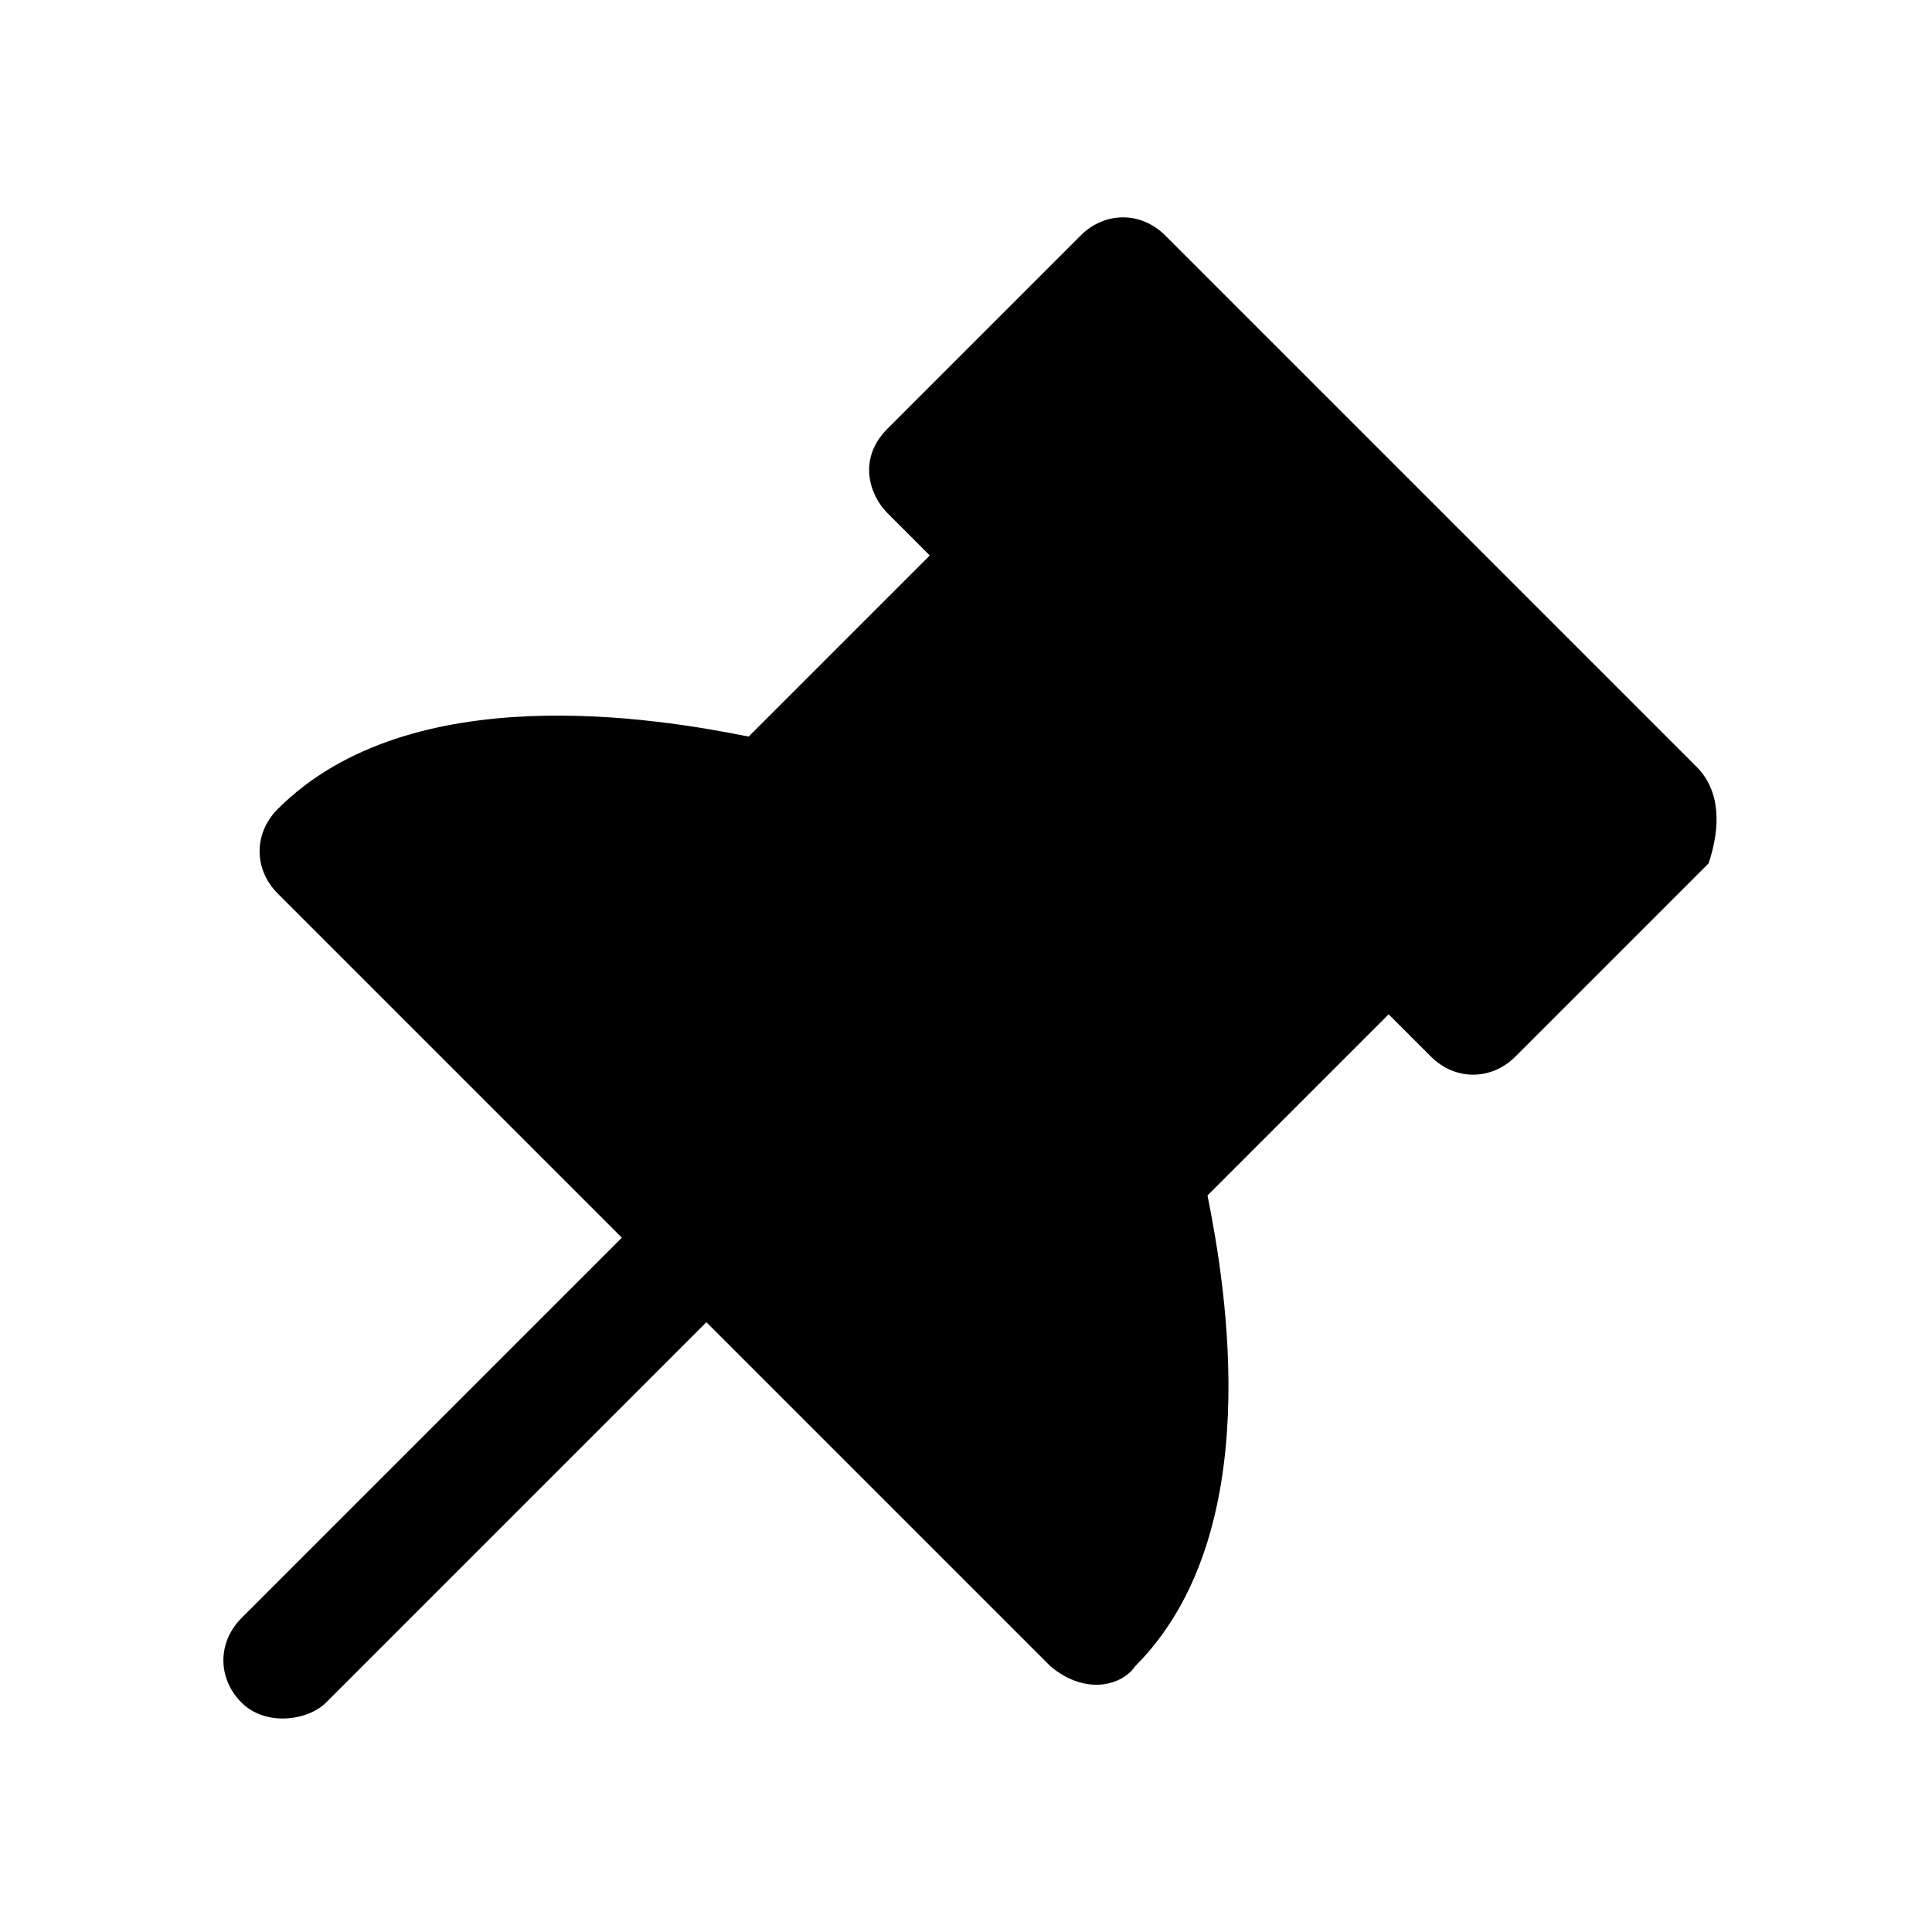
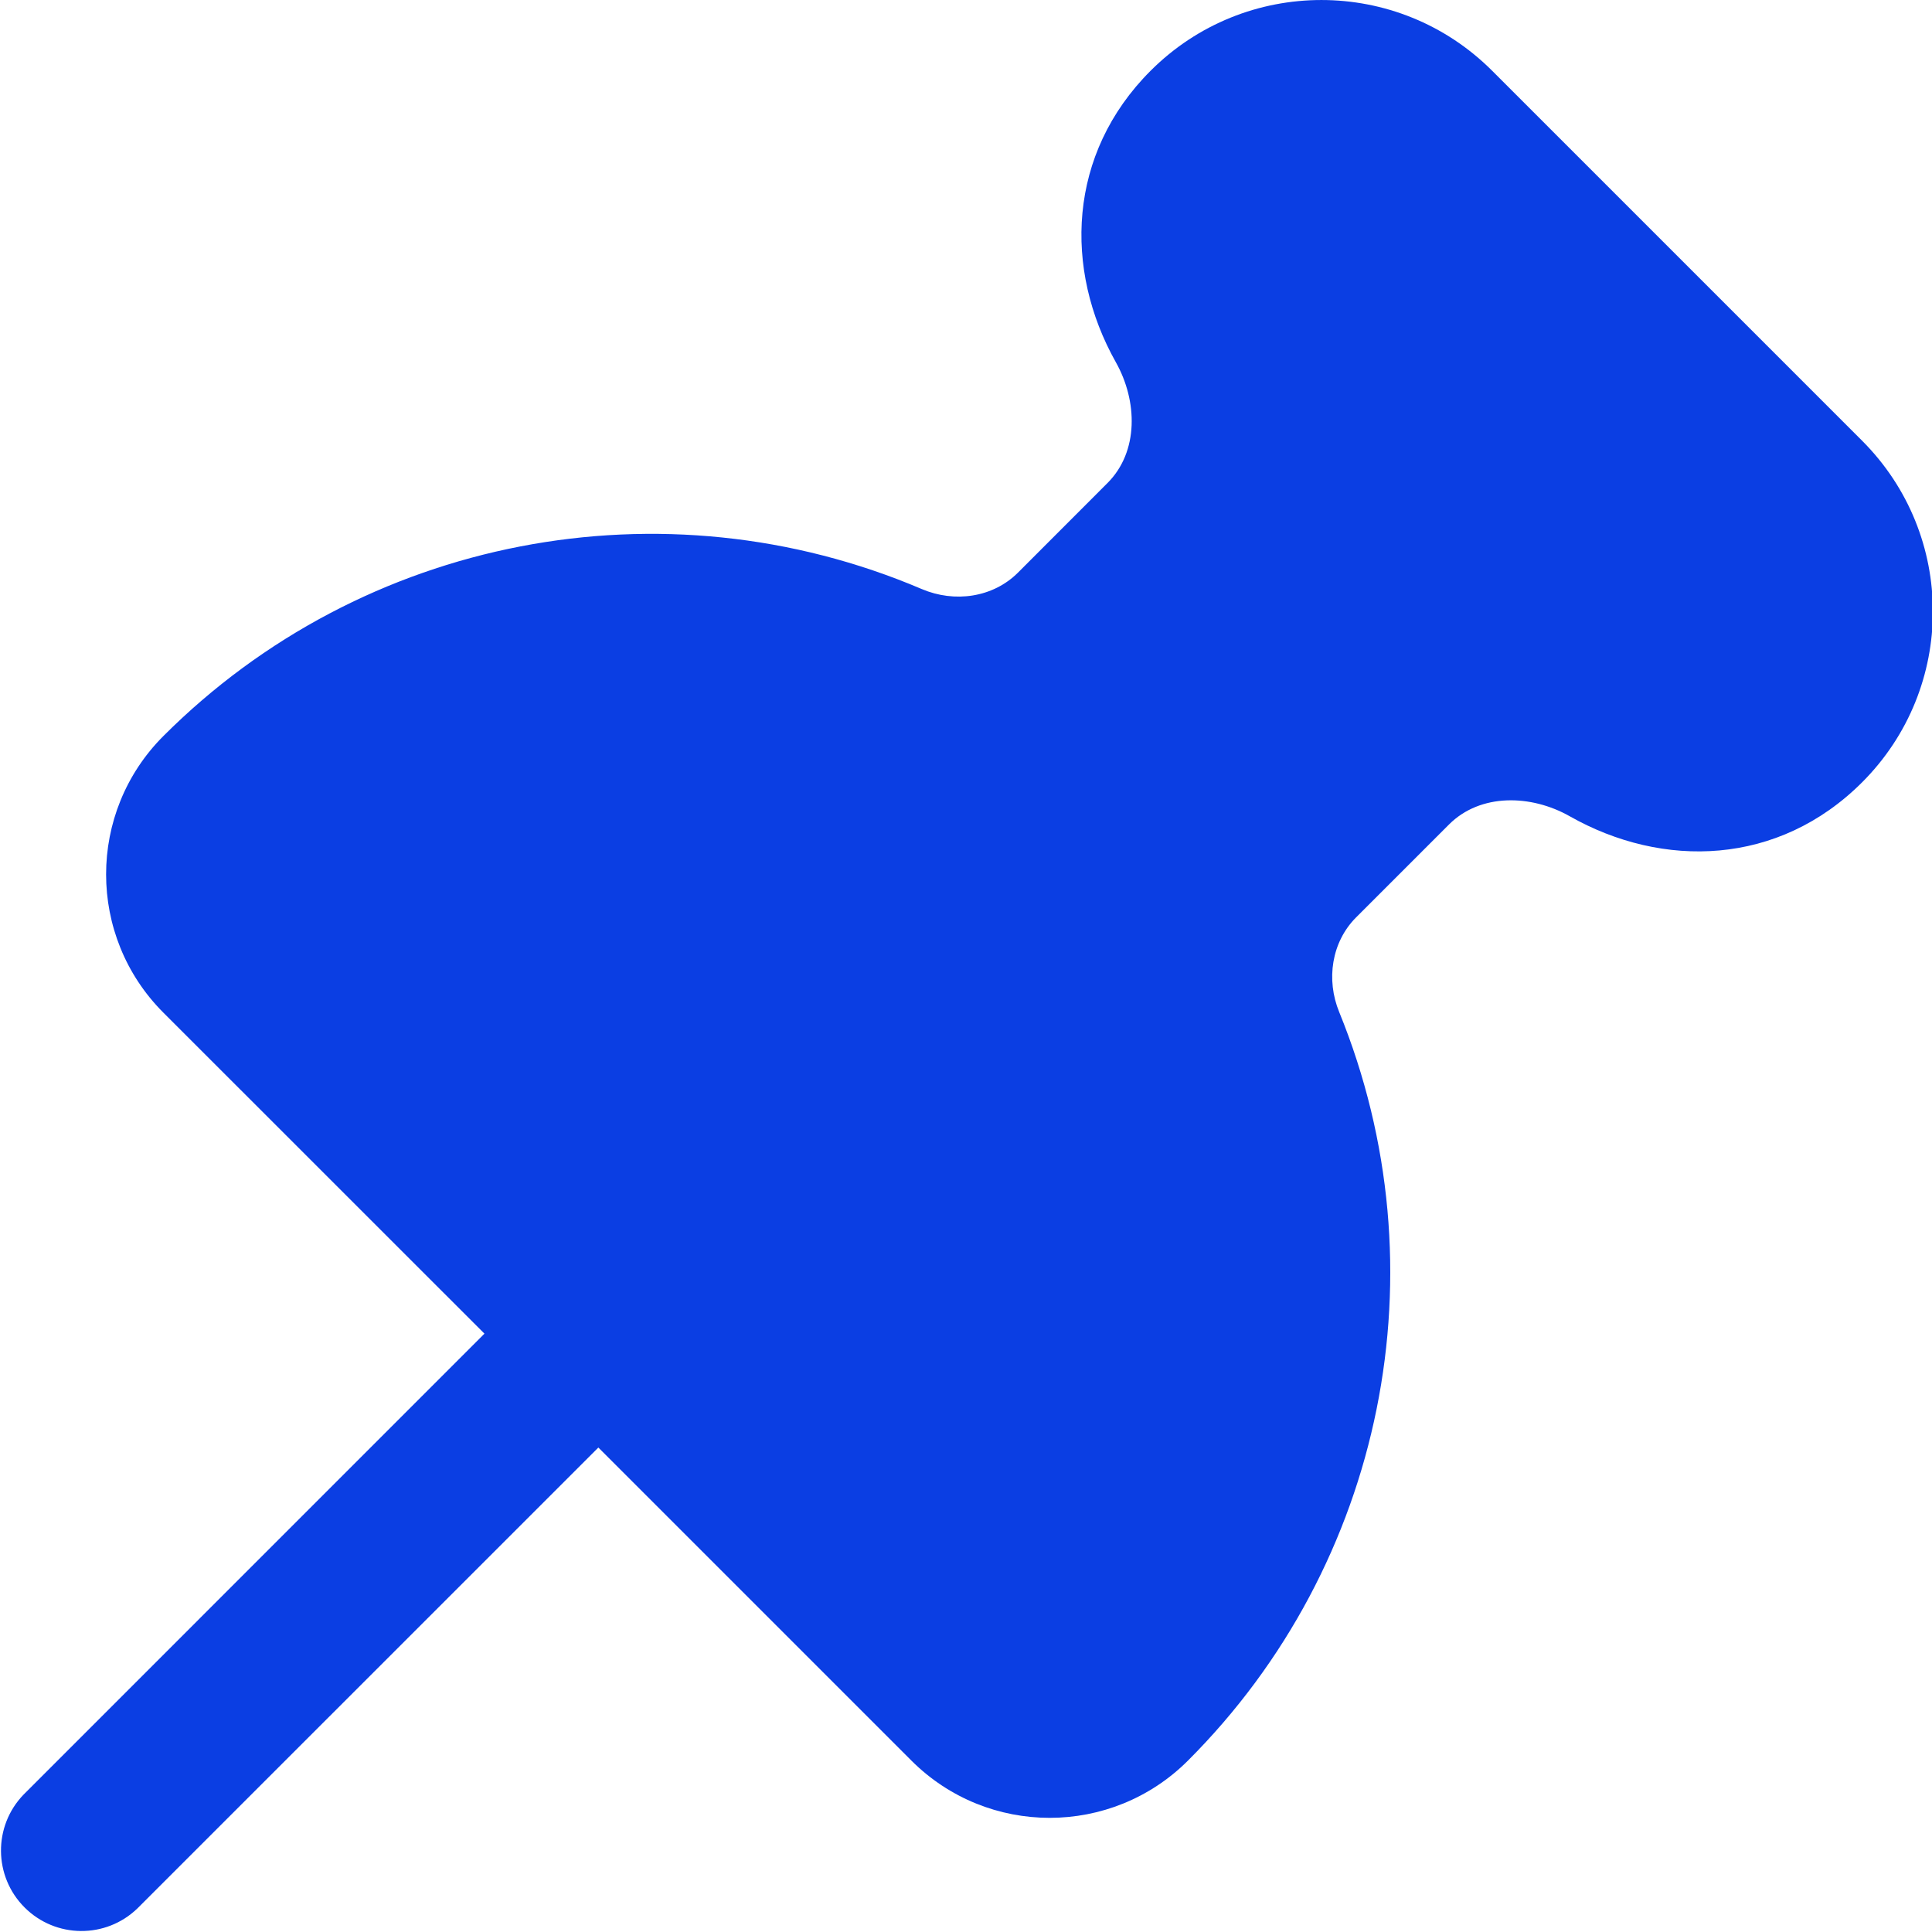
<svg xmlns="http://www.w3.org/2000/svg" fill="none" viewBox="0 0 24 24">
-   <path d="m21.075 9.525-6.6-6.6c-.3-.3-.75-.3-1.05 0l-2.4 2.4c-.375.375-.225.825 0 1.05l.525.525L9.3 9.15c-1.125-.225-4.2-.75-5.85.9-.3.3-.3.75 0 1.05l4.275 4.275L3 20.1c-.3.3-.3.75 0 1.05.3.3.825.225 1.05 0l4.725-4.725L13.05 20.7c.45.375.9.225 1.05 0 1.65-1.65 1.125-4.725.9-5.85l2.25-2.25.525.525c.3.3.75.3 1.05 0l2.4-2.4c.15-.45.15-.9-.15-1.2Z" fill="#000" />
+   <path d="m18.536.879 4.596 4.596a3 3 0 0 1 0 4.243c-1.04 1.04-2.476 1.077-3.632.422-.48-.272-1.11-.288-1.5.102l-1.154 1.154c-.306.307-.375.774-.21 1.176a8.572 8.572 0 0 1-1.878 9.298 2.43 2.43 0 0 1-3.437 0l-3.888-3.888-5.726 5.725a1 1 0 0 1-1.414-1.414l5.725-5.726L2.03 12.58a2.43 2.43 0 0 1 0-3.437 8.572 8.572 0 0 1 9.422-1.825c.405.172.881.107 1.193-.204L13.758 6c.39-.39.374-1.02.103-1.501-.648-1.154-.601-2.587.432-3.62a3 3 0 0 1 4.243 0Z" fill="#0B3EE3" />
</svg>
